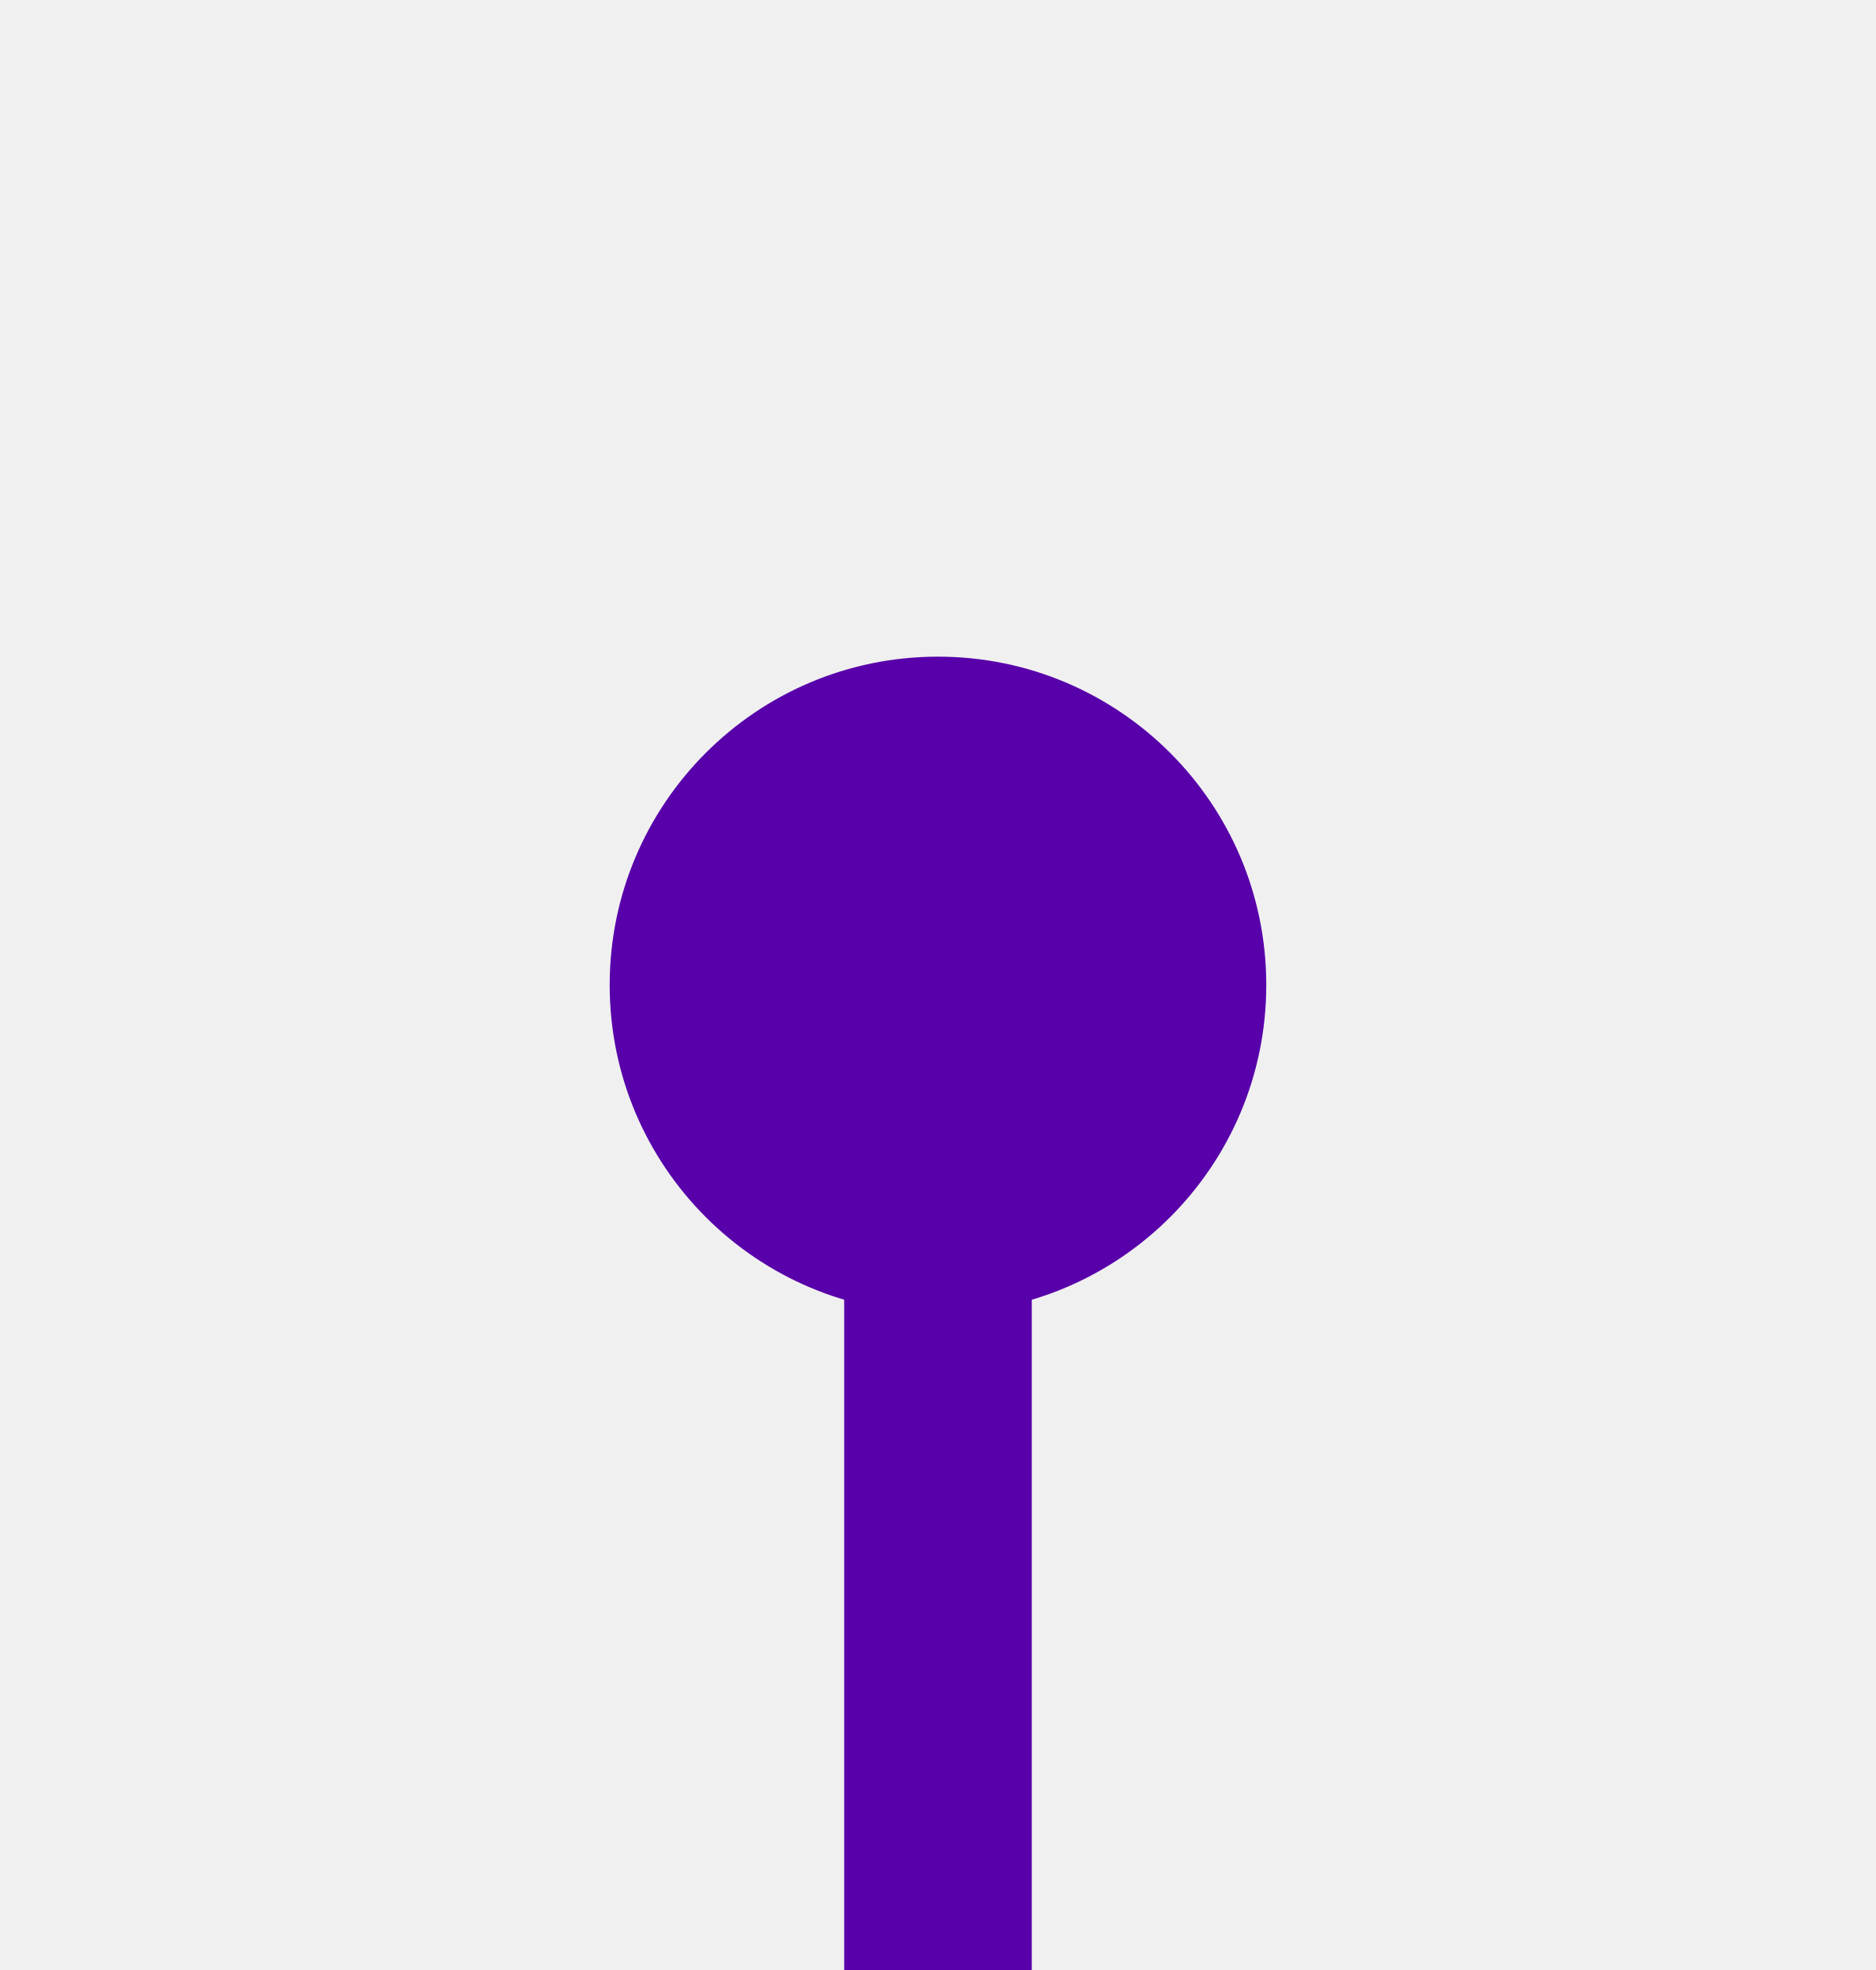
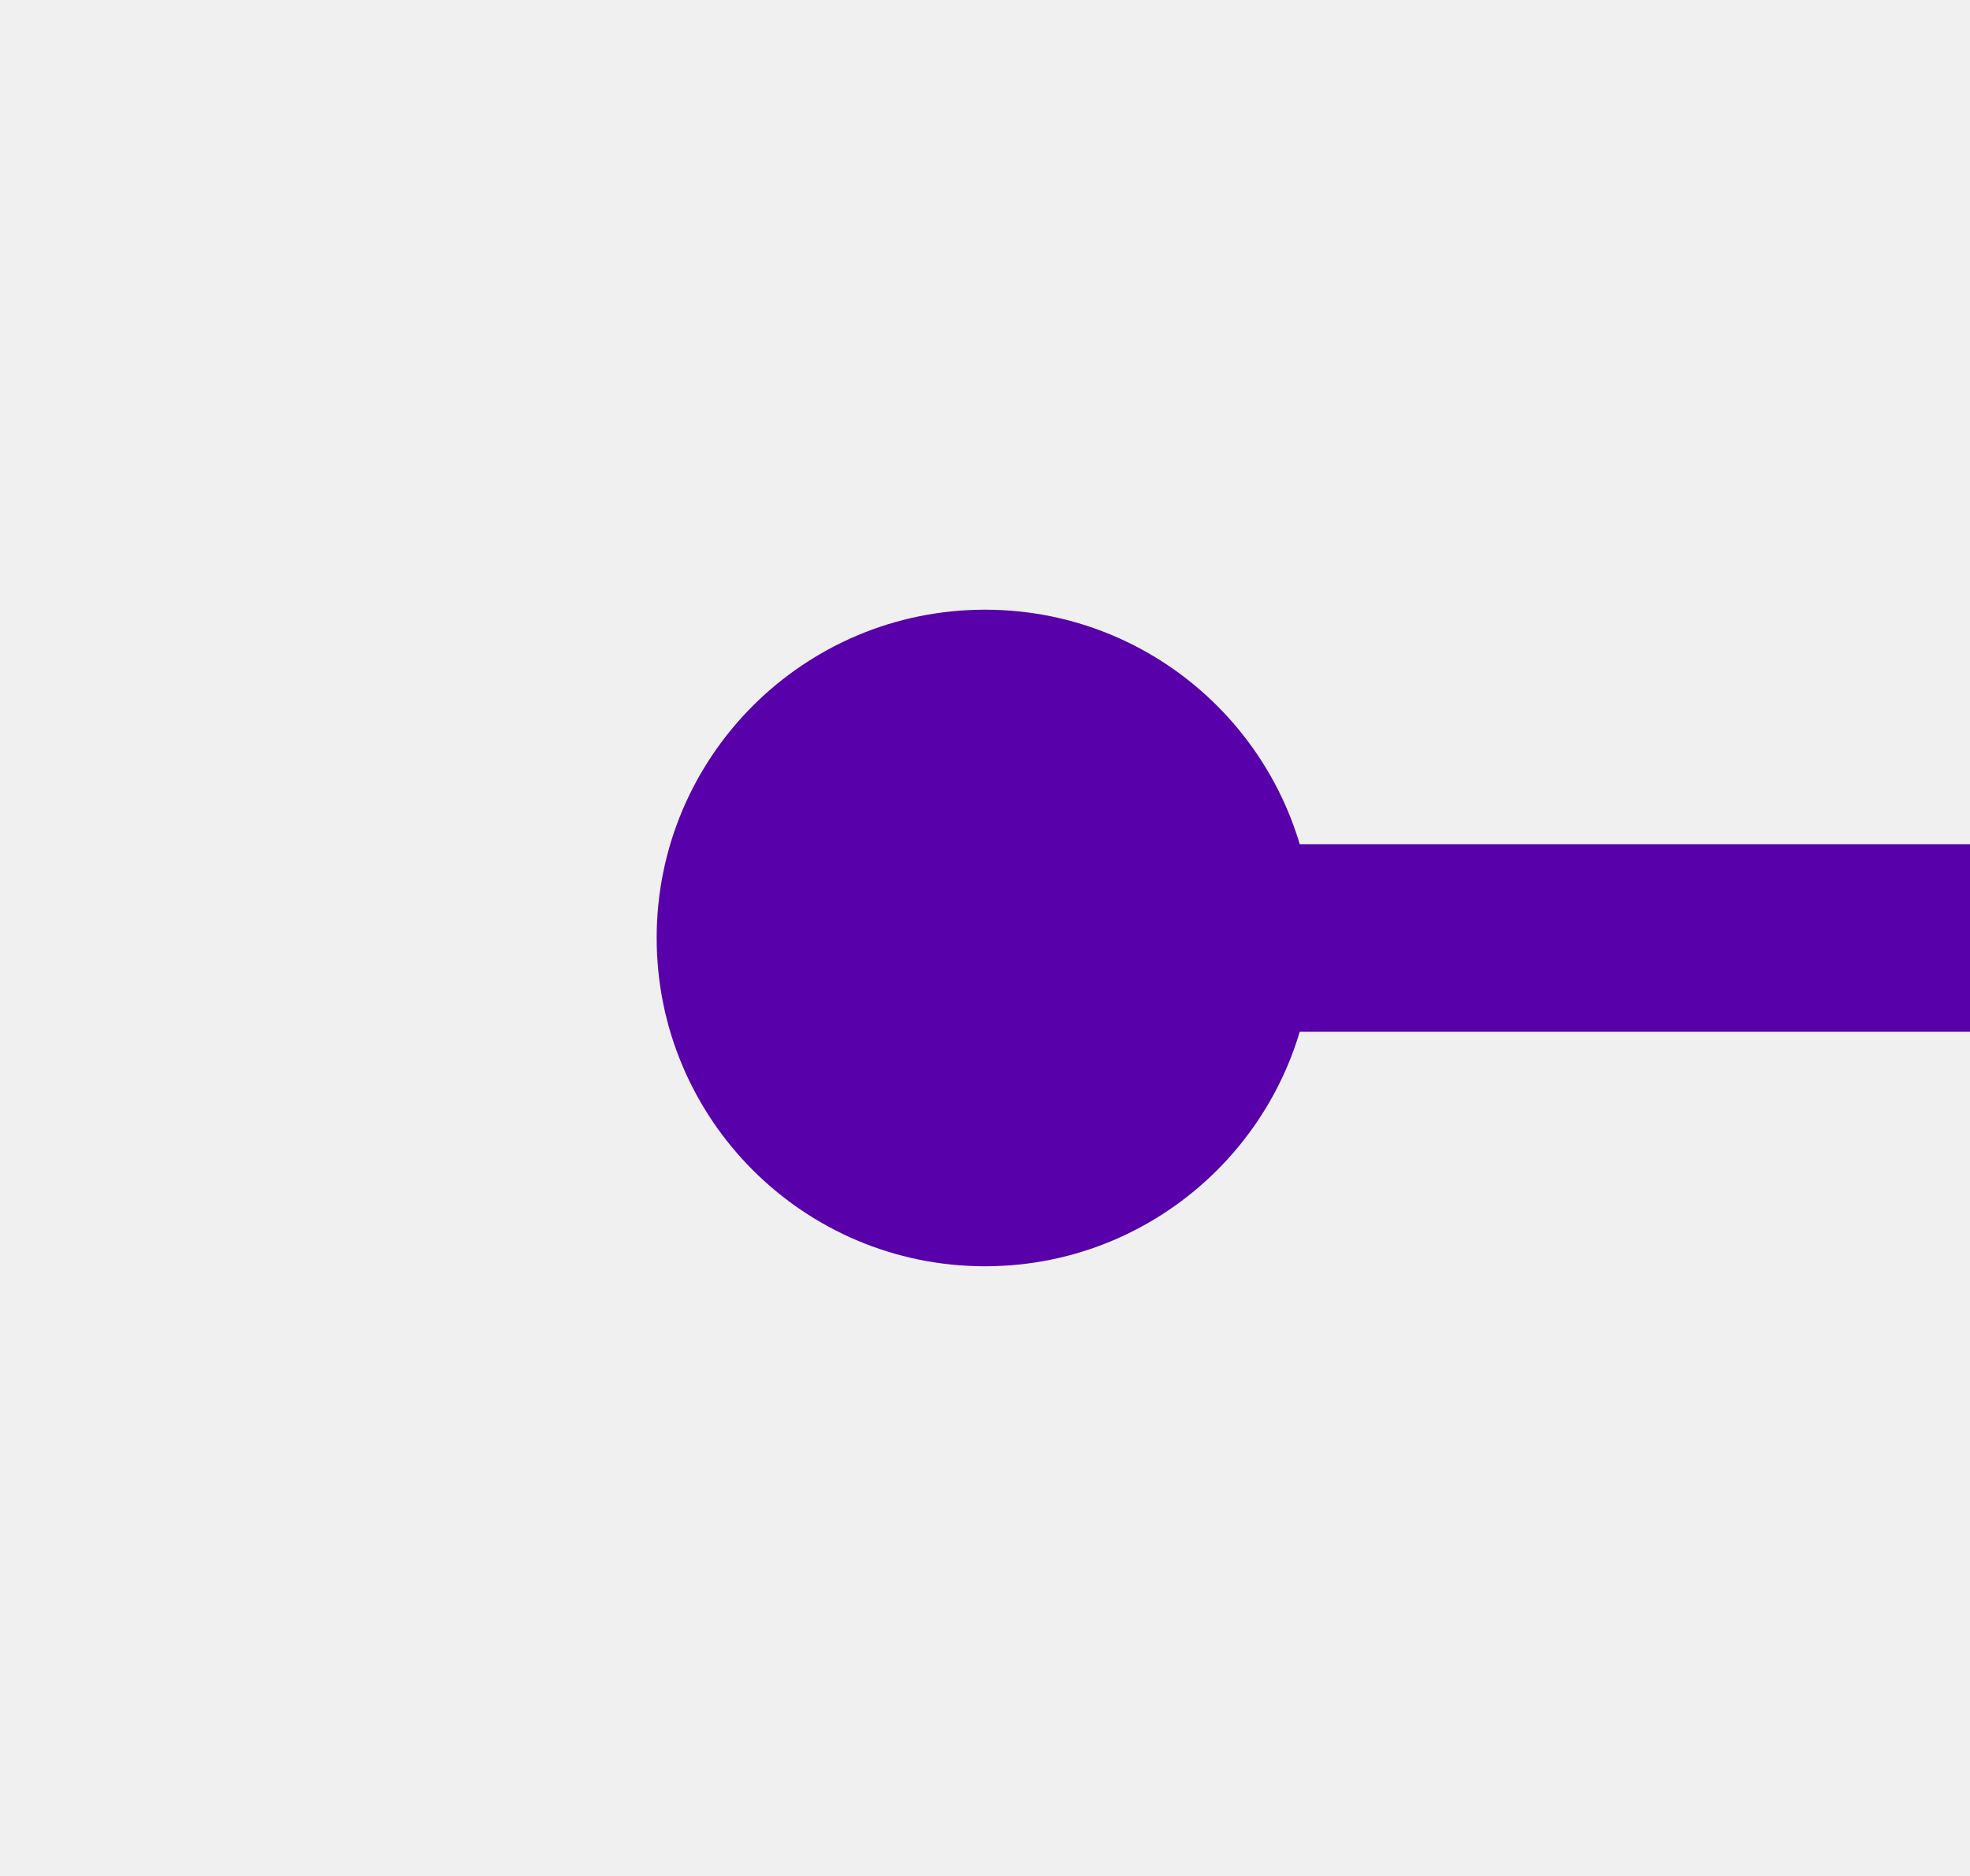
- <svg xmlns="http://www.w3.org/2000/svg" version="1.1" width="20px" height="21px" preserveAspectRatio="xMidYMin meet" viewBox="292 1752 18 21">
-   <path d="M 301 1761  L 301 1796  " stroke-width="2" stroke-dasharray="0" stroke="rgba(88, 0, 170, 1)" fill="none" class="stroke" />
-   <path d="M 301 1759  A 3.5 3.5 0 0 0 297.5 1762.5 A 3.5 3.5 0 0 0 301 1766 A 3.5 3.5 0 0 0 304.5 1762.5 A 3.5 3.5 0 0 0 301 1759 Z M 293.4 1795  L 301 1802  L 308.6 1795  L 293.4 1795  Z " fill-rule="nonzero" fill="rgba(88, 0, 170, 1)" stroke="none" class="fill" />
+ <svg xmlns="http://www.w3.org/2000/svg" version="1.1" width="21px" height="20px" preserveAspectRatio="xMinYMid meet" viewBox="344 1823 21 18">
+   <defs>
+     <mask fill="white" id="Clip168">
+       <path d="M 471.5 1819  L 502.5 1819  L 502.5 1846  L 471.5 1846  Z M 341 1819  L 632 1819  L 632 1846  L 341 1846  Z " fill-rule="evenodd" />
+     </mask>
+   </defs>
+   <path d="M 471.5 1832  L 353 1832  M 502.5 1832  L 616 1832  " stroke-width="2" stroke-dasharray="0" stroke="rgba(88, 0, 170, 1)" fill="none" class="stroke" />
+   <path d="M 354.5 1828.5  A 3.5 3.5 0 0 0 351 1832 A 3.5 3.5 0 0 0 354.5 1835.5 A 3.5 3.5 0 0 0 358 1832 A 3.5 3.5 0 0 0 354.5 1828.5 Z M 615 1839.6  L 622 1832  L 615 1824.4  L 615 1839.6  Z " fill-rule="nonzero" fill="rgba(88, 0, 170, 1)" stroke="none" class="fill" mask="url(#Clip168)" />
</svg>
